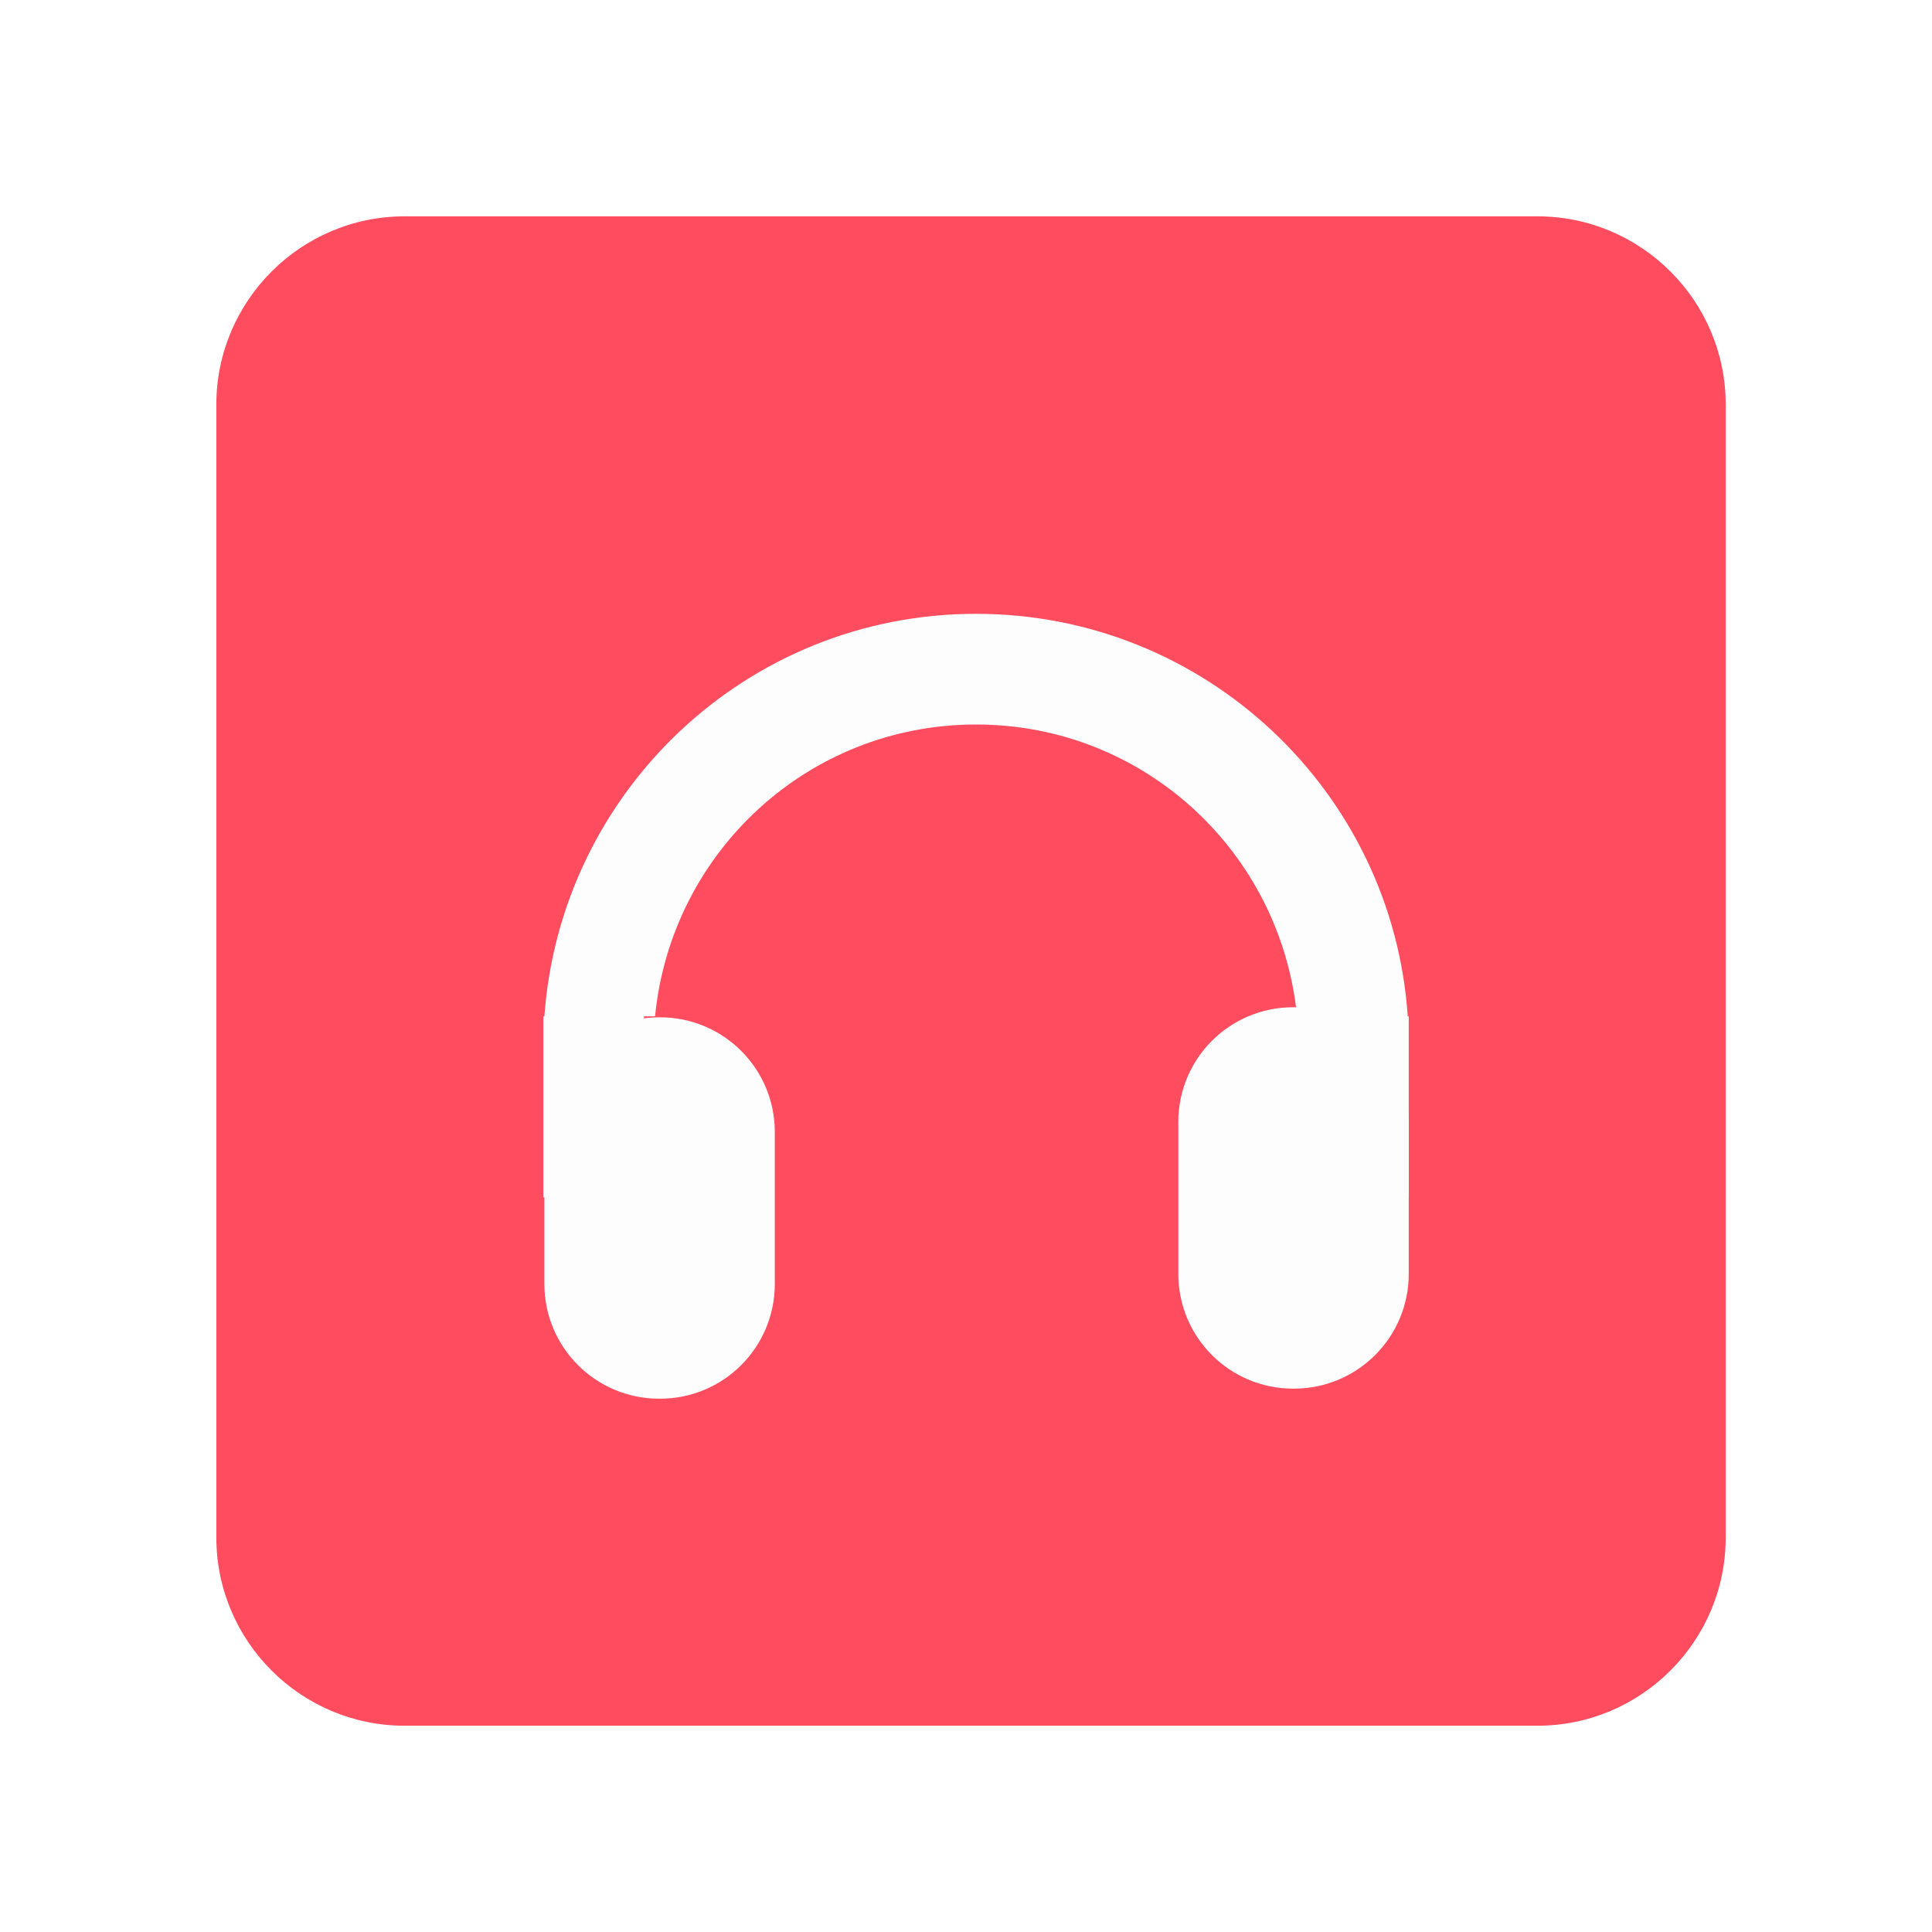
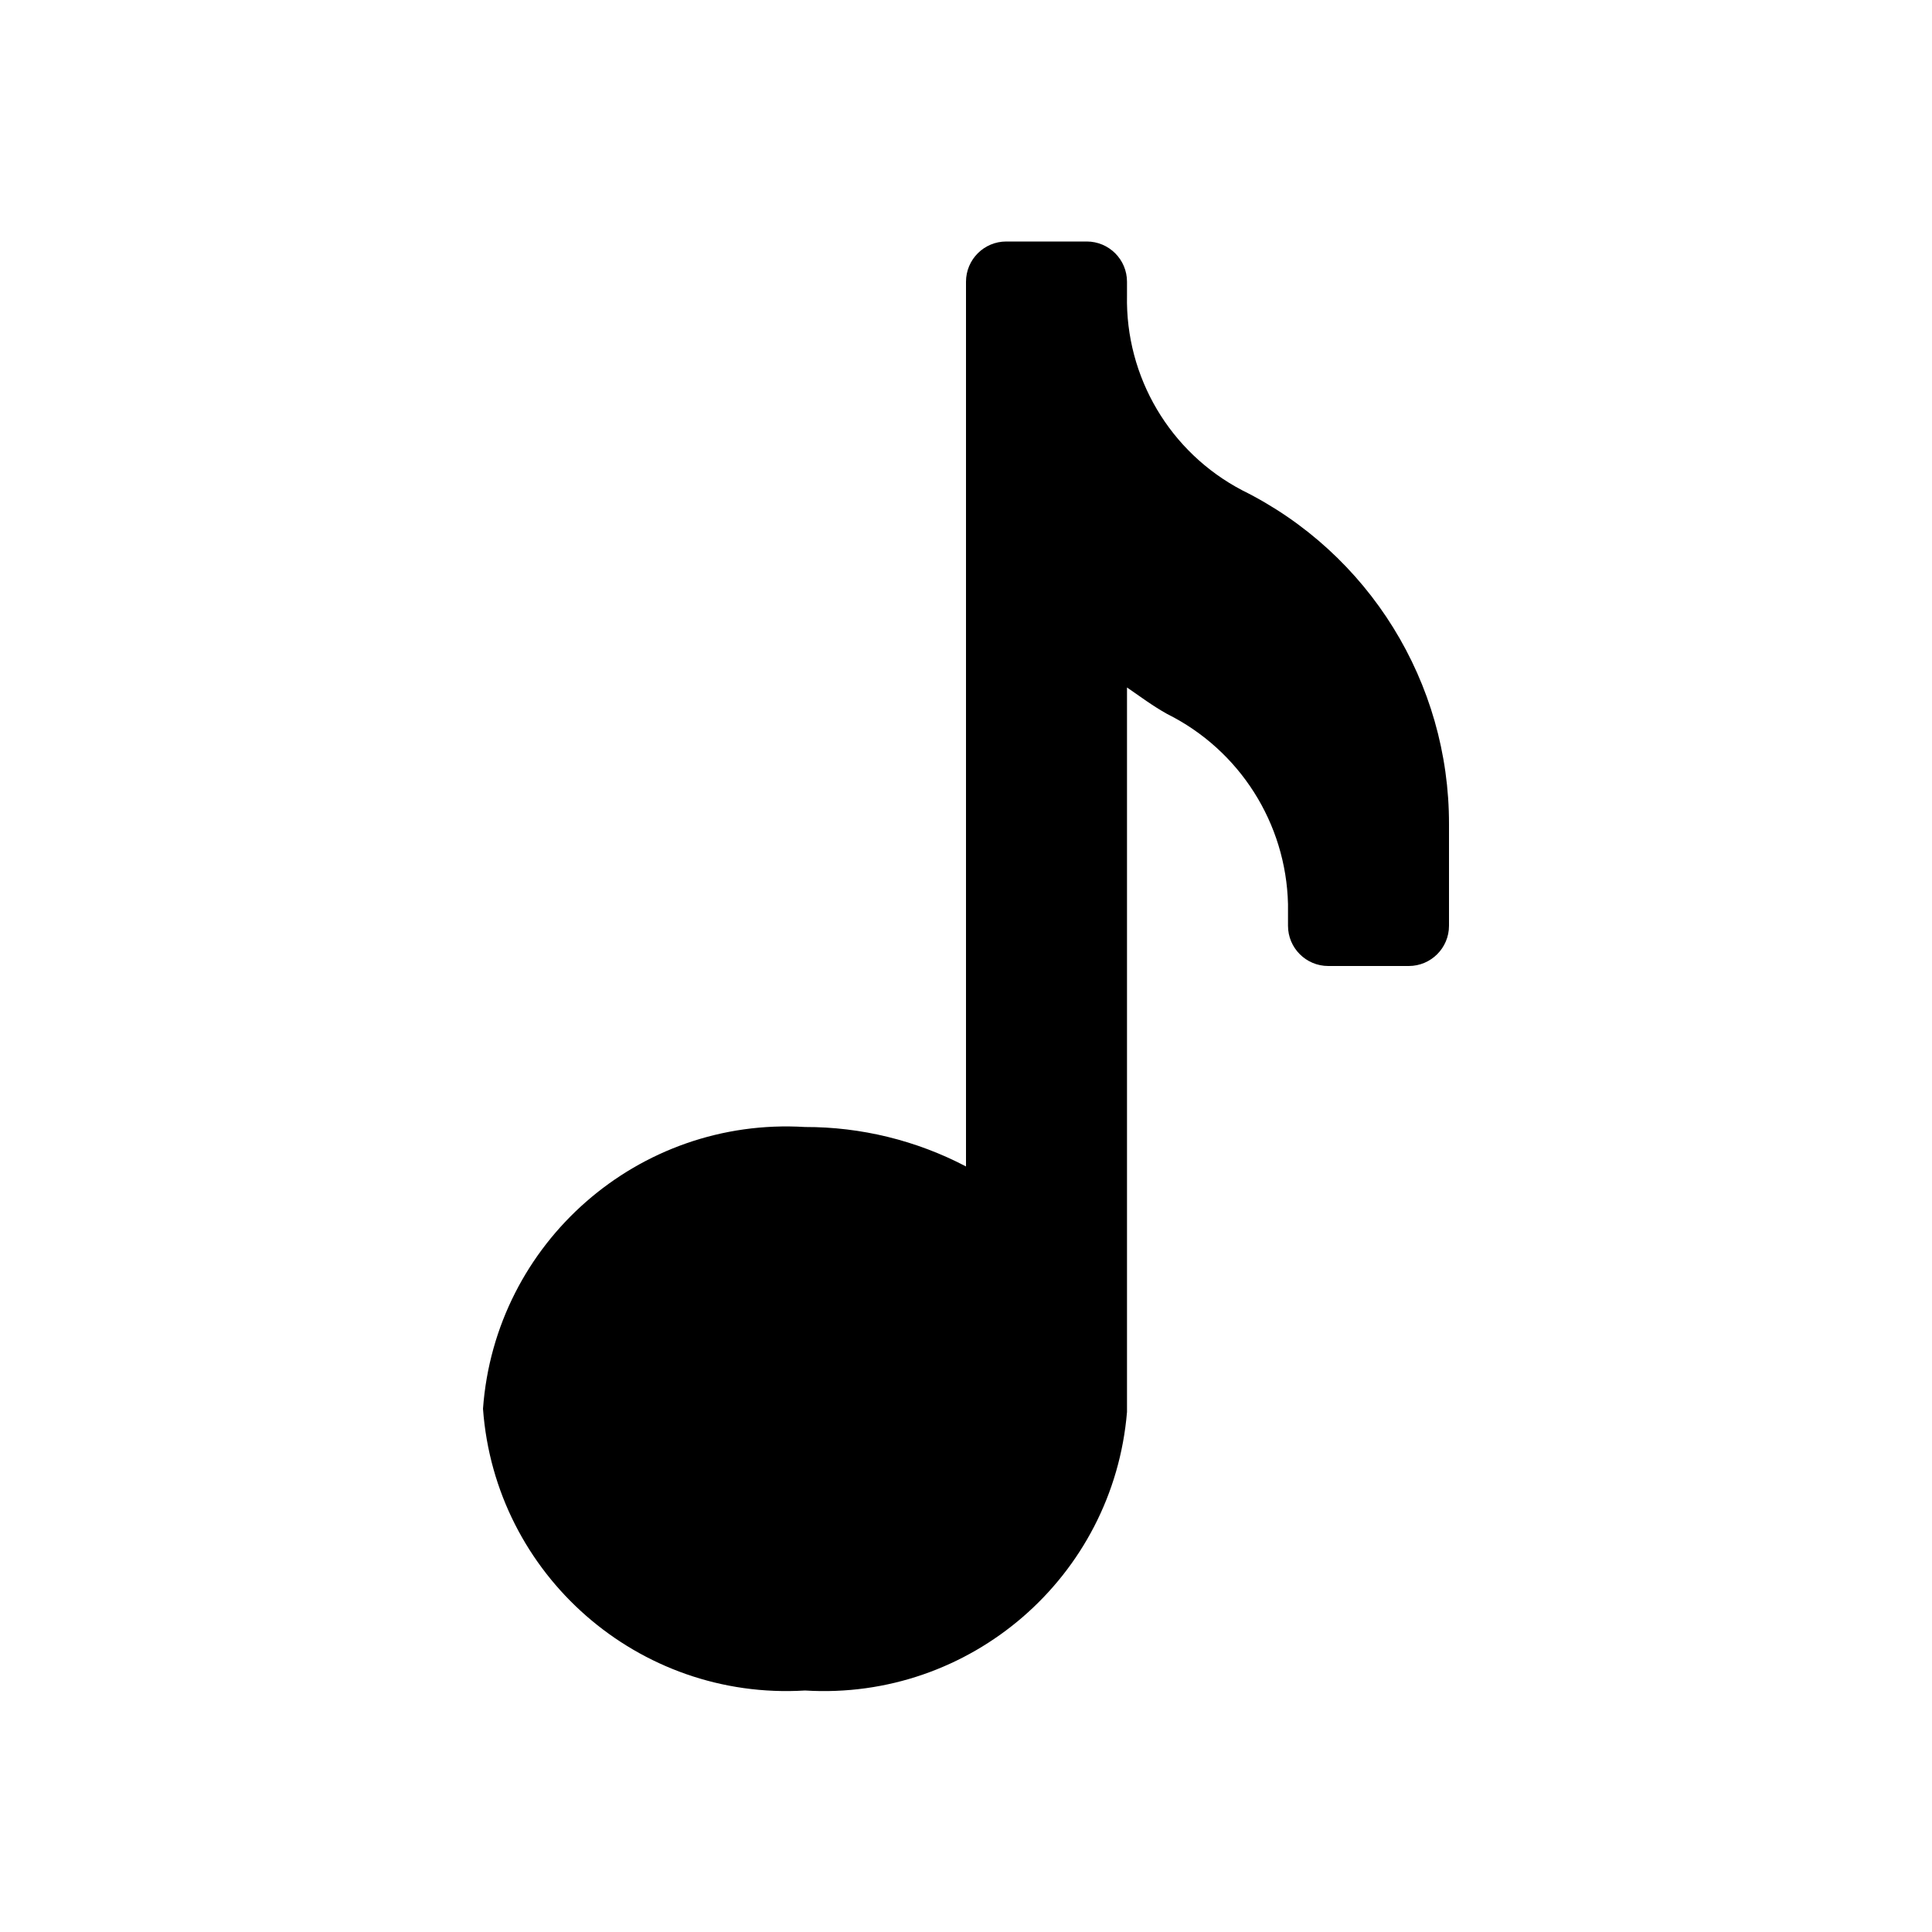
- <svg xmlns="http://www.w3.org/2000/svg" t="1675146608523" class="icon" viewBox="0 0 1024 1024" version="1.1" p-id="2873" width="200" height="200">
-   <path d="M814.933 914.667H214.4c-54.933 0-99.733-44.8-99.733-99.733V214.4c0-54.933 44.8-99.733 99.733-99.733h600.533c54.933 0 99.733 44.8 99.733 99.733v600.533c0 54.933-44.8 99.733-99.733 99.733z" fill="#FF4C5E" p-id="2874" />
-   <path d="M349.867 741.333h-0.533c-33.6 0-60.8-27.2-60.8-60.8v-80.533c0-33.6 27.2-60.8 60.8-60.8h0.533c33.6 0 60.8 27.2 60.8 60.8v80.533c0 33.6-27.2 60.8-60.8 60.8zM685.867 736h-0.533c-33.6 0-60.8-27.2-60.8-60.8v-80.533c0-33.6 27.2-60.8 60.8-60.8h0.533c33.6 0 60.8 27.2 60.8 60.8v80.533c0 33.6-27.2 60.8-60.8 60.8z" fill="#FDFDFD" p-id="2875" />
-   <path d="M347.2 538.667C355.733 451.733 428.267 384 517.333 384s161.6 67.733 170.133 154.667h58.667c-8-118.933-107.2-213.333-228.8-213.333s-220.267 94.4-228.8 213.333h58.667zM704 538.667h42.667v96h-42.667zM288 538.667h53.333v96H288z" fill="#FDFDFD" p-id="2876" />
+ <svg xmlns="http://www.w3.org/2000/svg" t="1675774705487" class="icon" viewBox="0 0 1024 1024" version="1.1" p-id="9207" width="200" height="200">
+   <path d="M768 436.907v53.76a21.333 21.333 0 0 1-21.333 21.333h-42.667a21.333 21.333 0 0 1-21.333-21.333v-11.52a115.627 115.627 0 0 0-64-100.693c-7.68-4.267-14.507-9.387-21.333-14.08v384A161.28 161.28 0 0 1 426.667 896a161.28 161.28 0 0 1-170.667-149.333 161.28 161.28 0 0 1 170.667-149.333 183.04 183.04 0 0 1 85.333 20.907V149.333a21.333 21.333 0 0 1 21.333-21.333h42.667a21.333 21.333 0 0 1 21.333 21.333v7.253a113.92 113.92 0 0 0 61.013 103.253A197.12 197.12 0 0 1 768 436.907z" p-id="9208" />
</svg>
